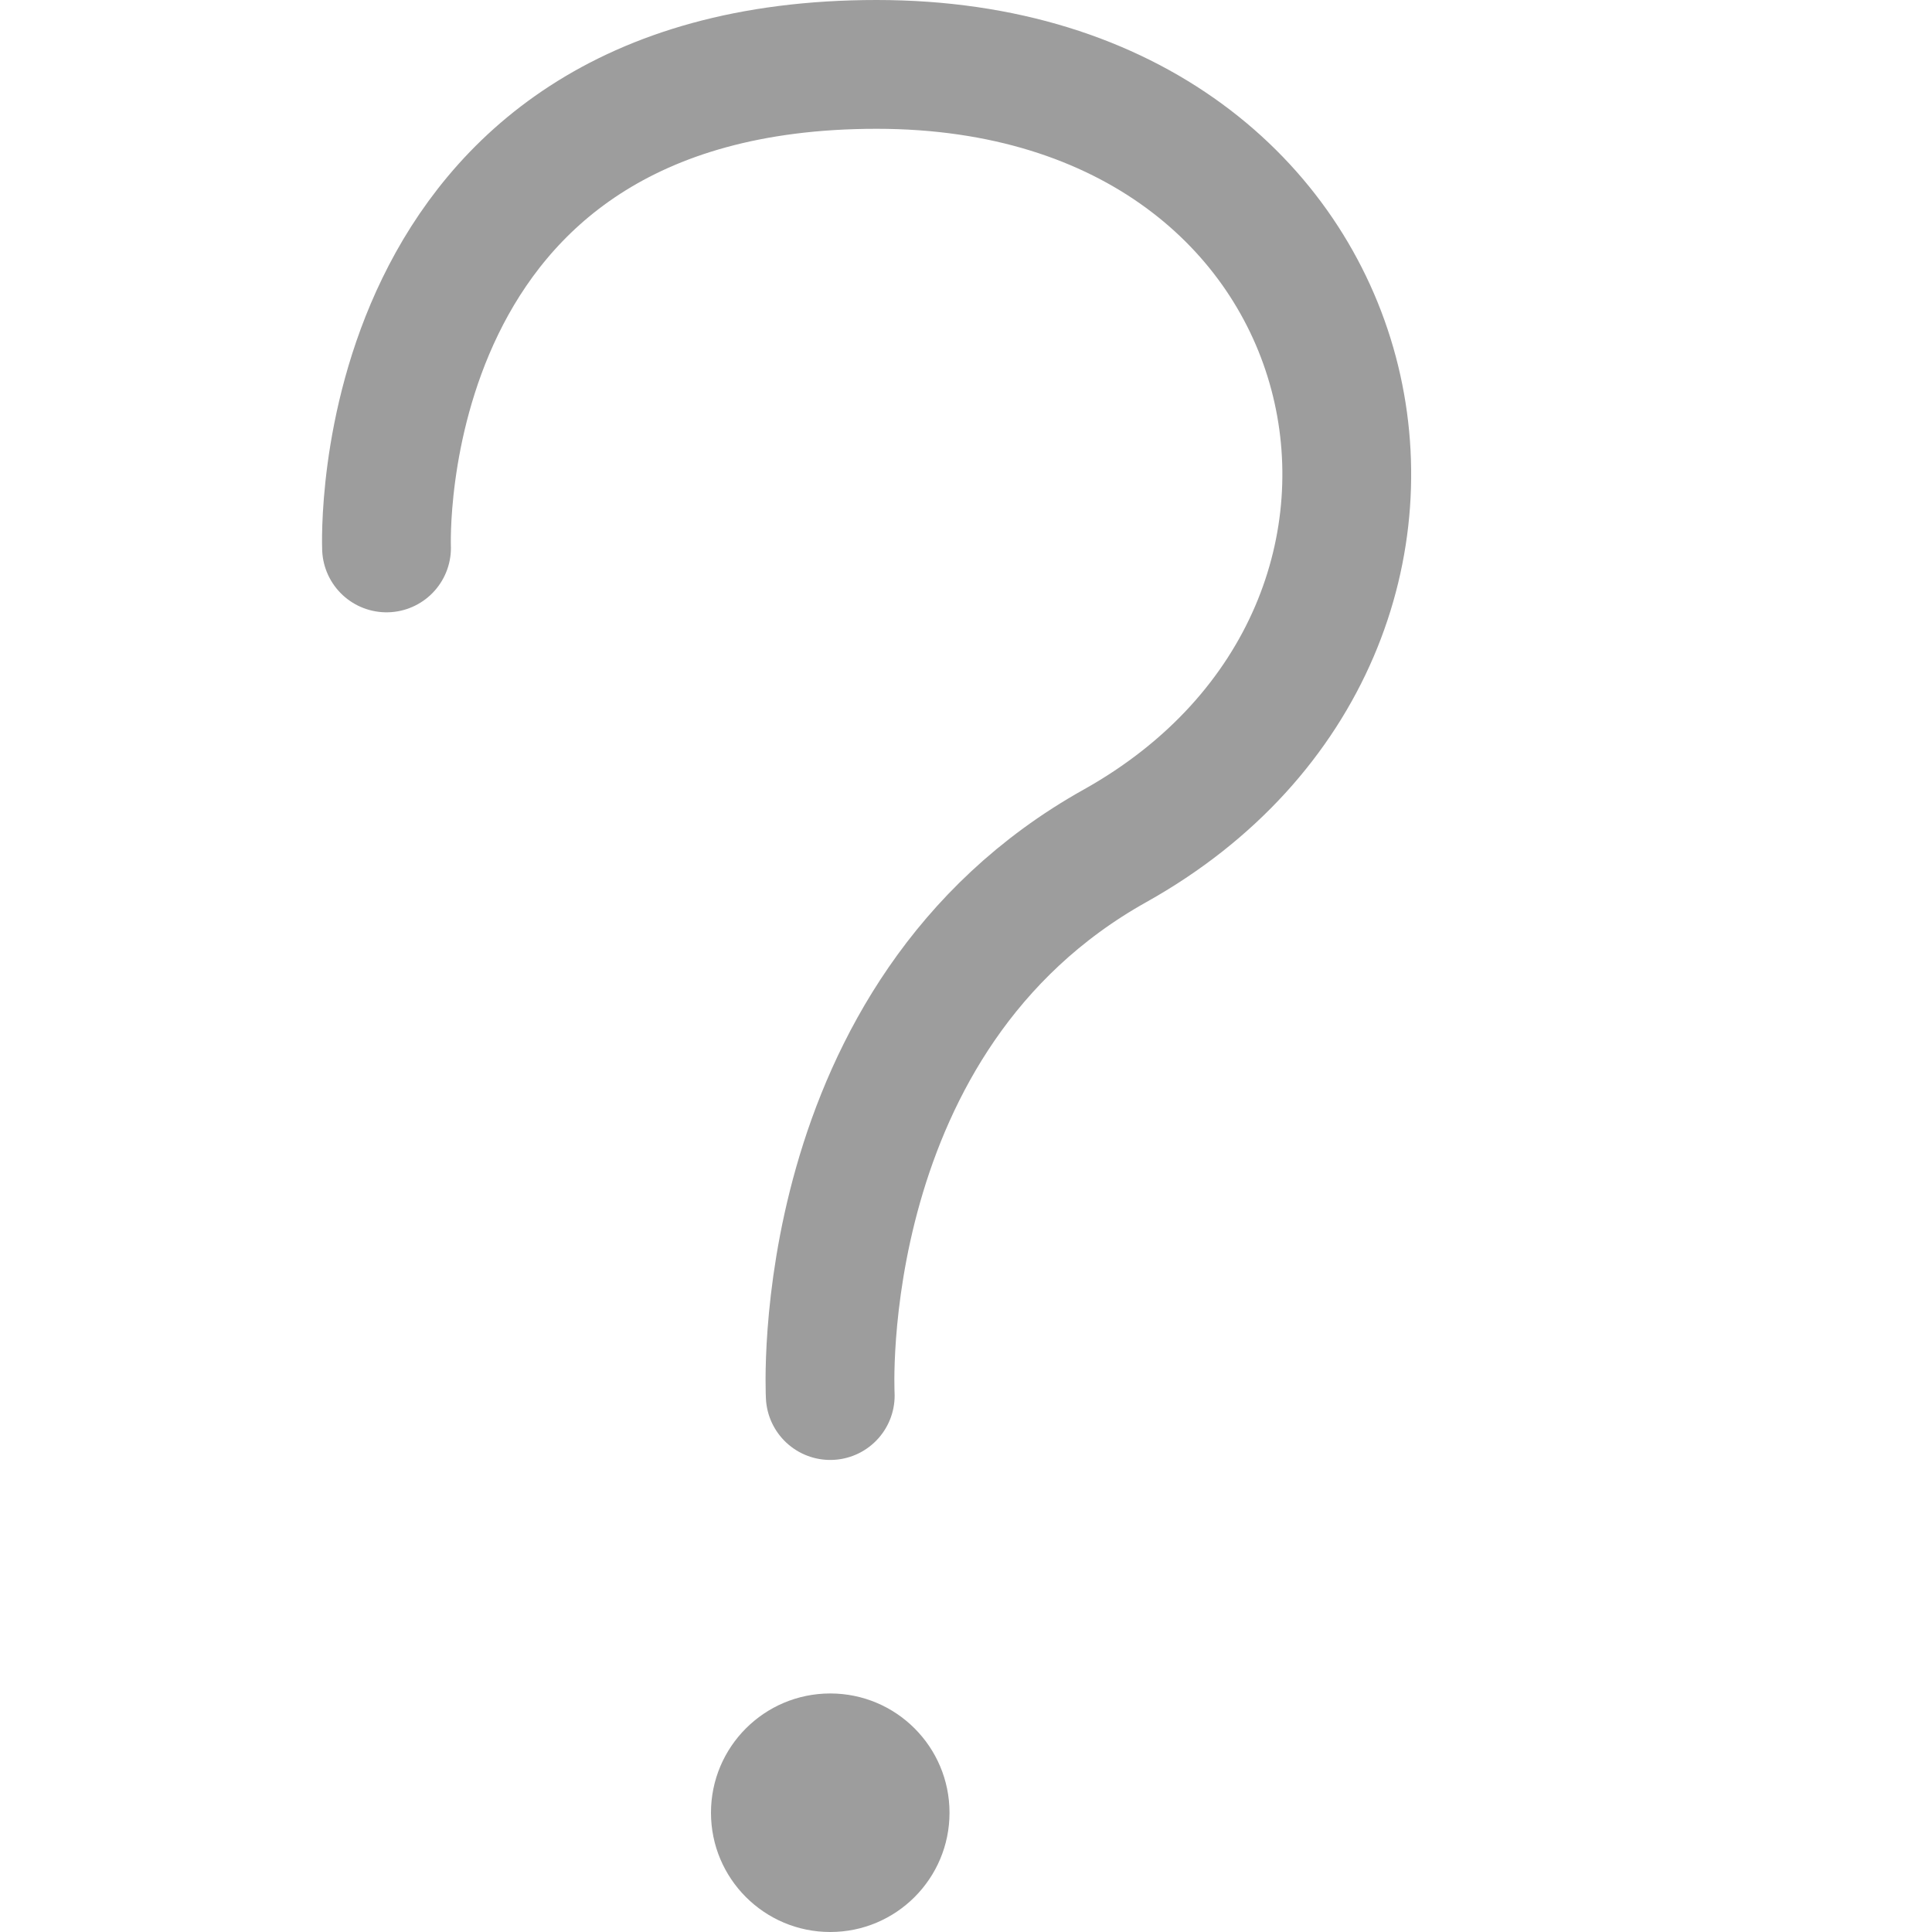
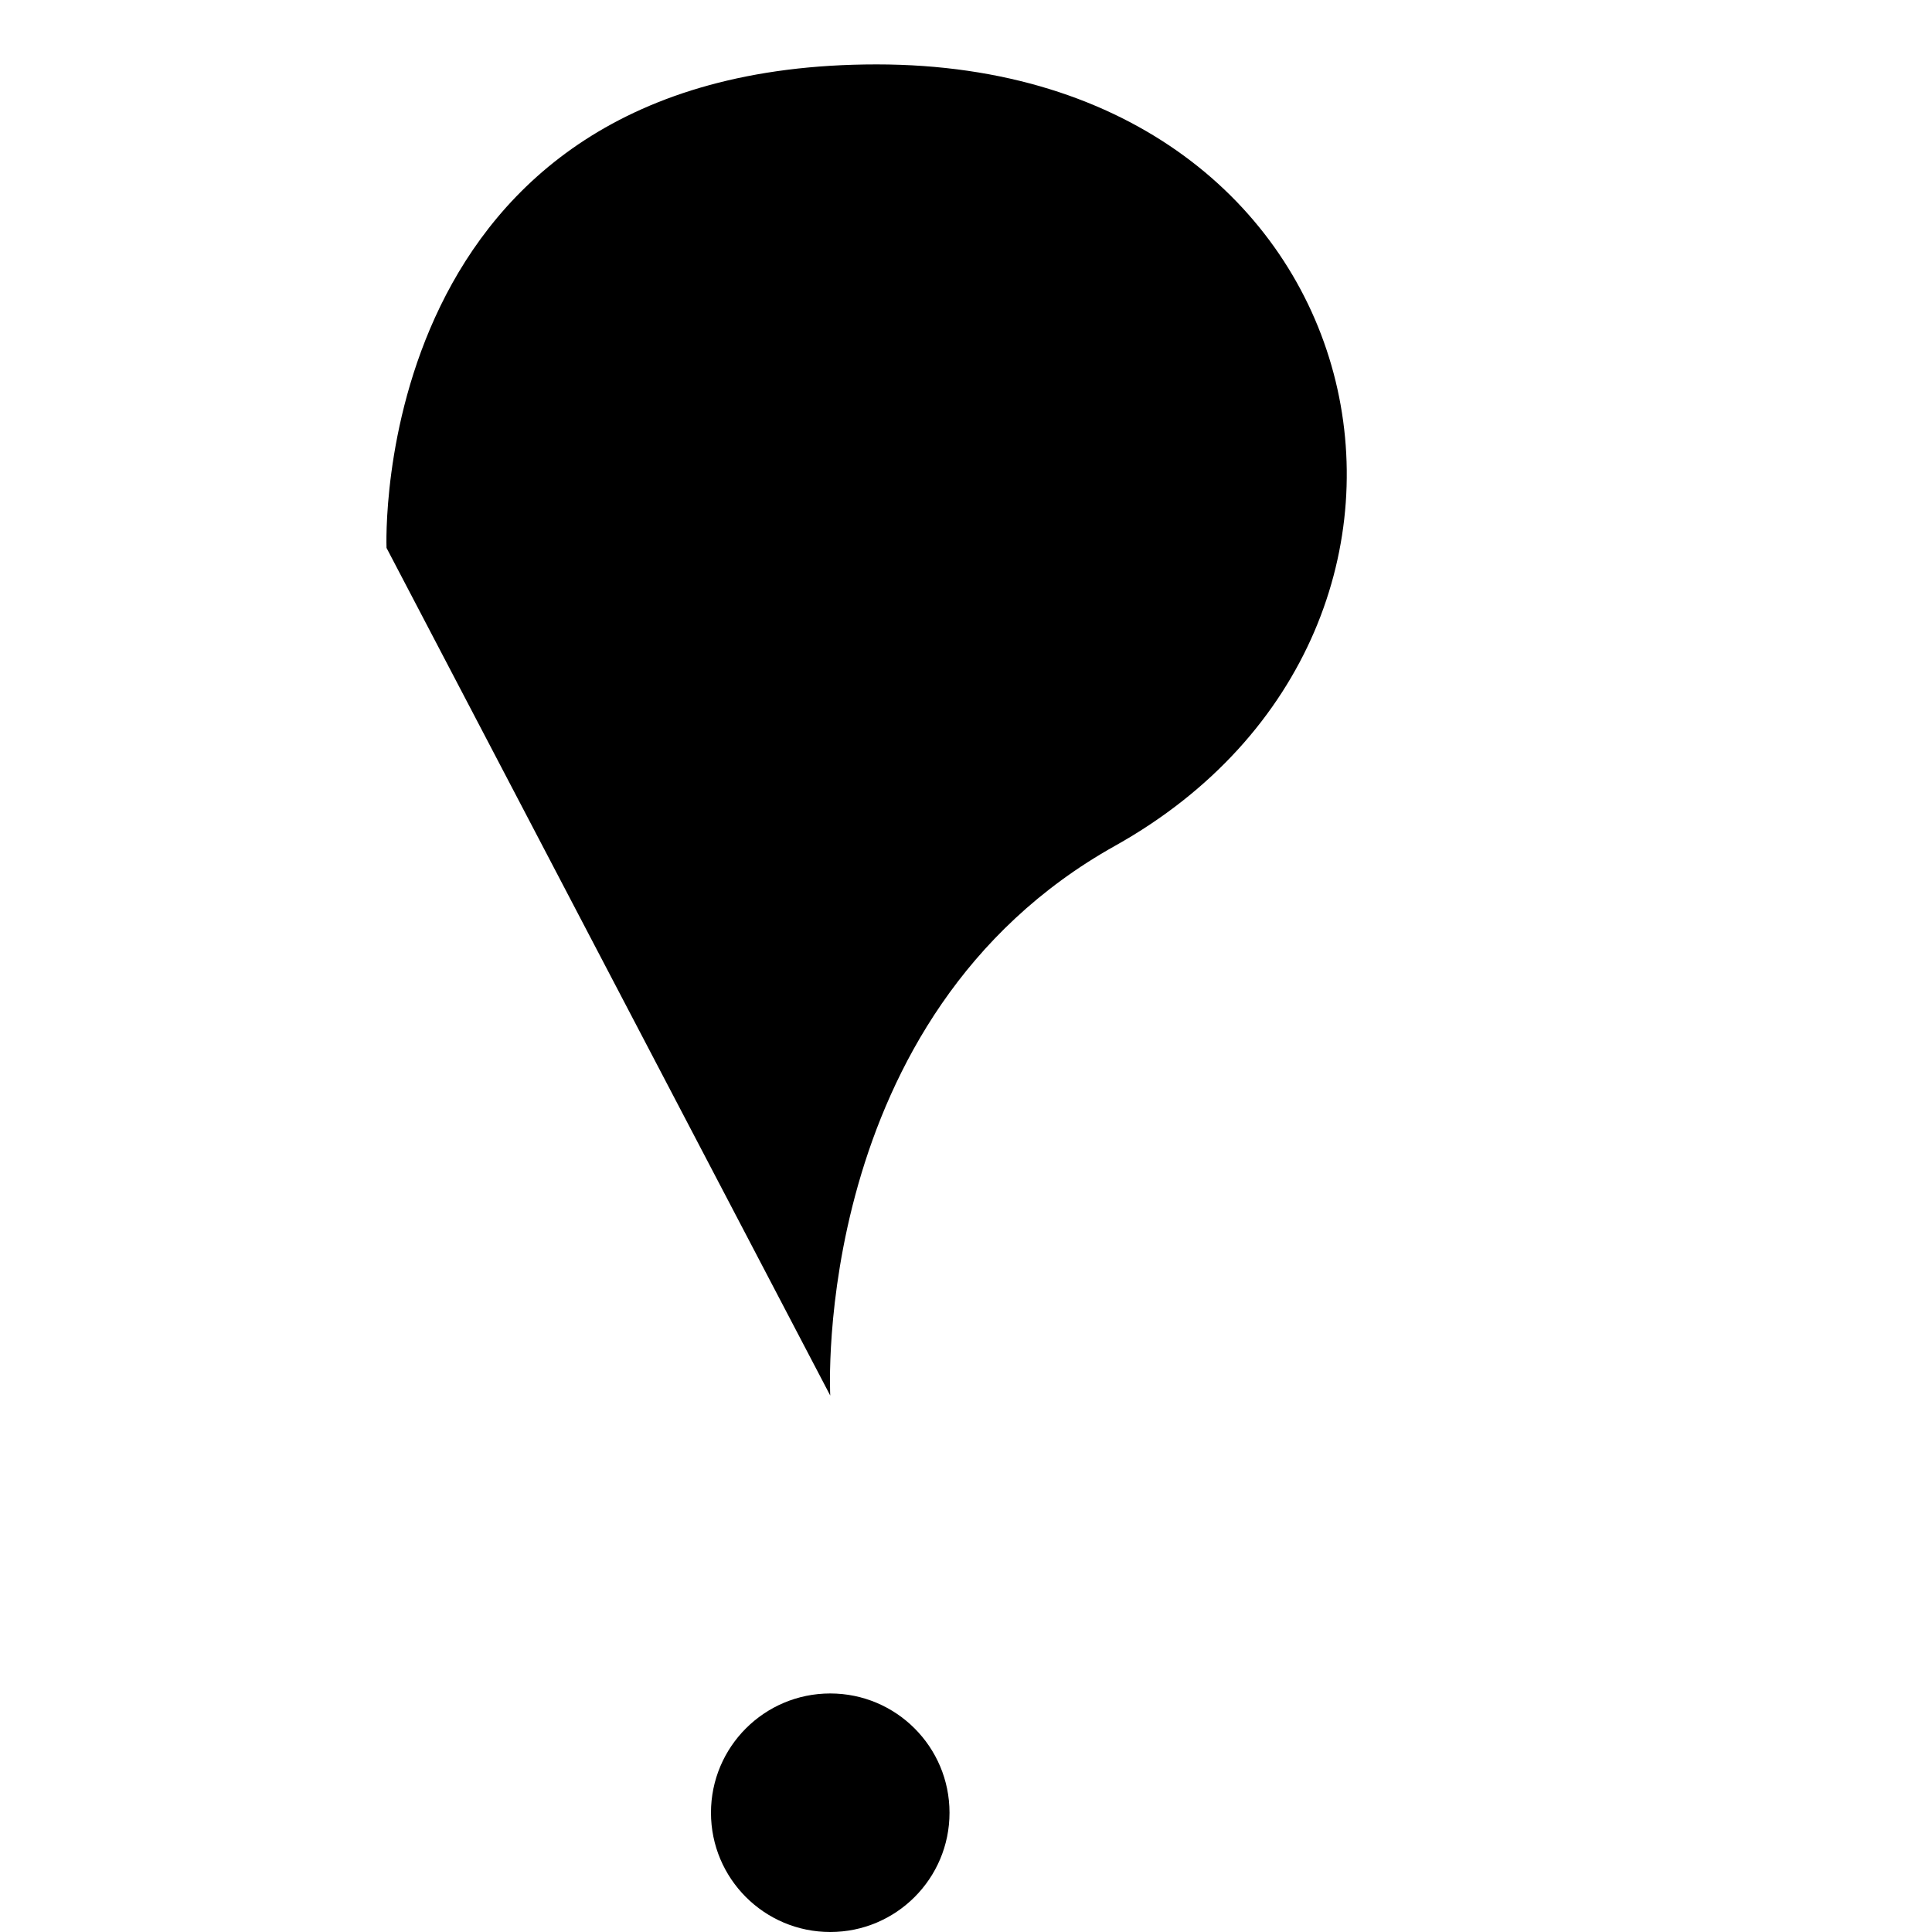
- <svg xmlns="http://www.w3.org/2000/svg" version="1.1" id="icon-help" x="0px" y="0px" viewBox="0 0 15 15" style="enable-background:new 0 0 15 15;" xml:space="preserve">
-   <style type="text/css">
- 	.st0{fill:none;stroke:#9D9D9D;stroke-linecap:round;stroke-linejoin:round;stroke-miterlimit:10;}
- 	.st1{fill:#9D9D9D;}
- </style>
-   <g id="help">
-     <path class="st0" d="M3.001,4.254c0,0-0.154-3.754,3.805-3.754s4.885,4.371,1.851,6.067c-2.37,1.325-2.211,4.268-2.211,4.268" />
-     <circle class="st1" cx="6.446" cy="14.074" r="0.926" />
-   </g>
+ <svg x="0px" y="0px" viewBox="0 0 15 15" style="enable-background:new 0 0 15 15;" xml:space="preserve">
+   <path class="st0" d="M3.001,4.254c0,0-0.154-3.754,3.805-3.754s4.885,4.371,1.851,6.067c-2.37,1.325-2.211,4.268-2.211,4.268" />
+   <circle class="st1" cx="6.446" cy="14.074" r="0.926" />
</svg>
